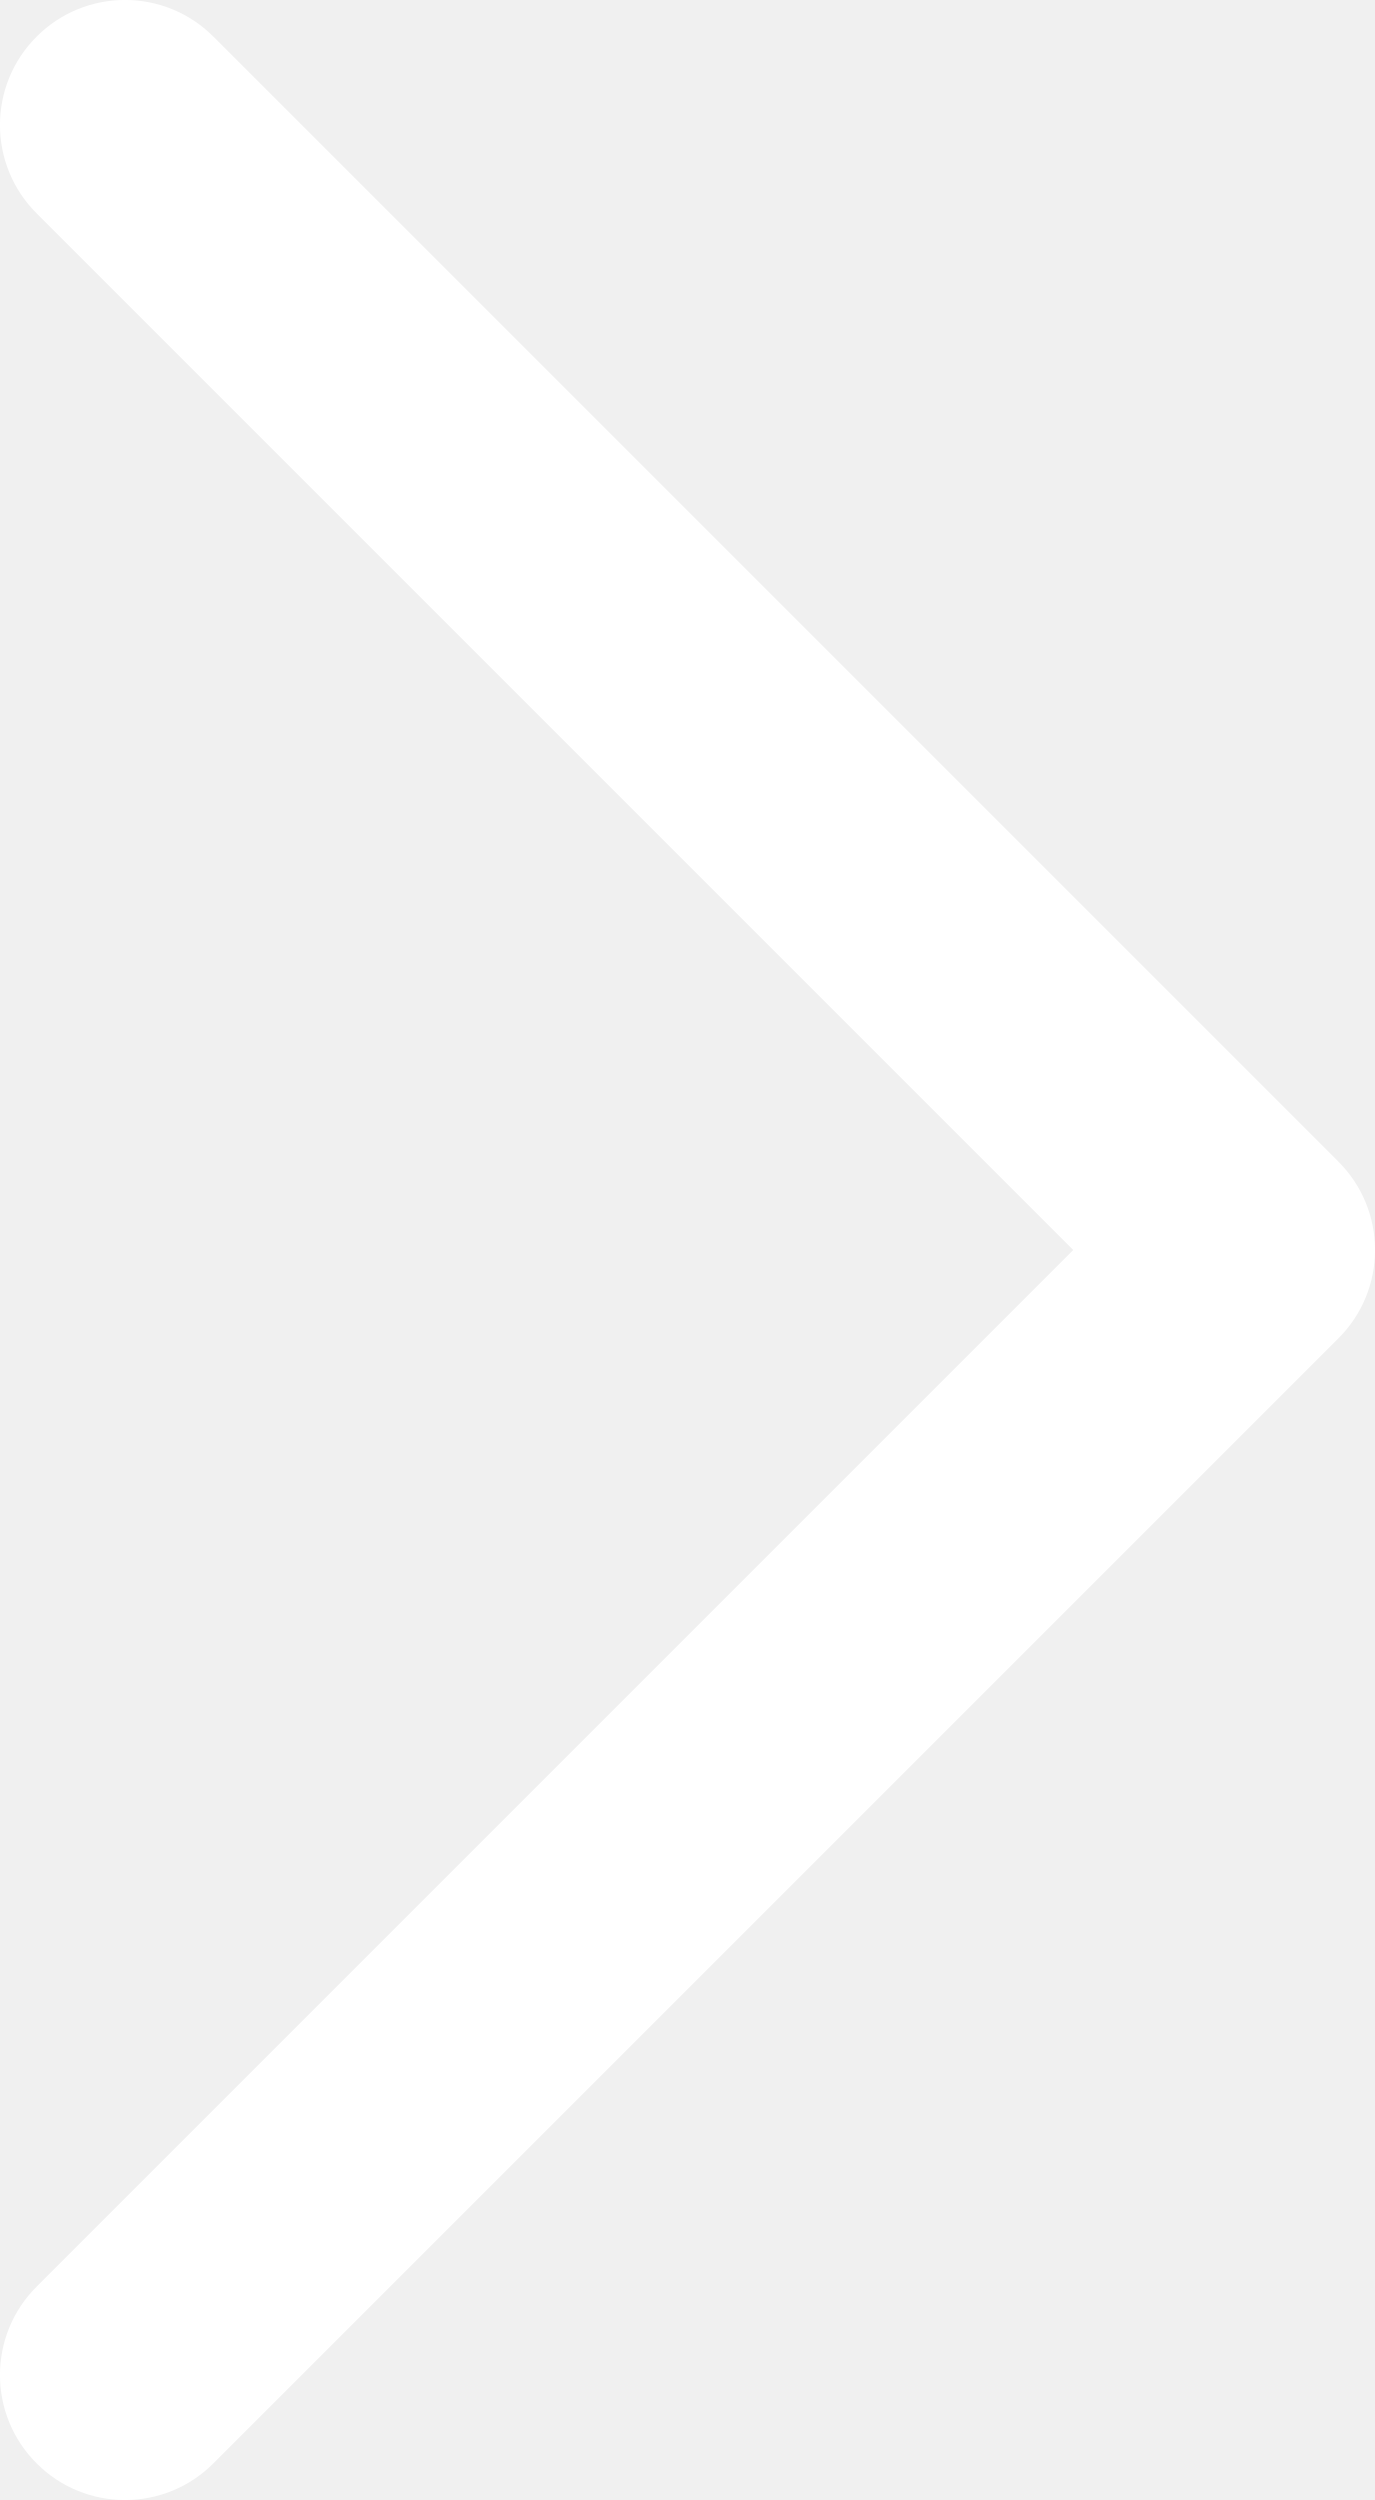
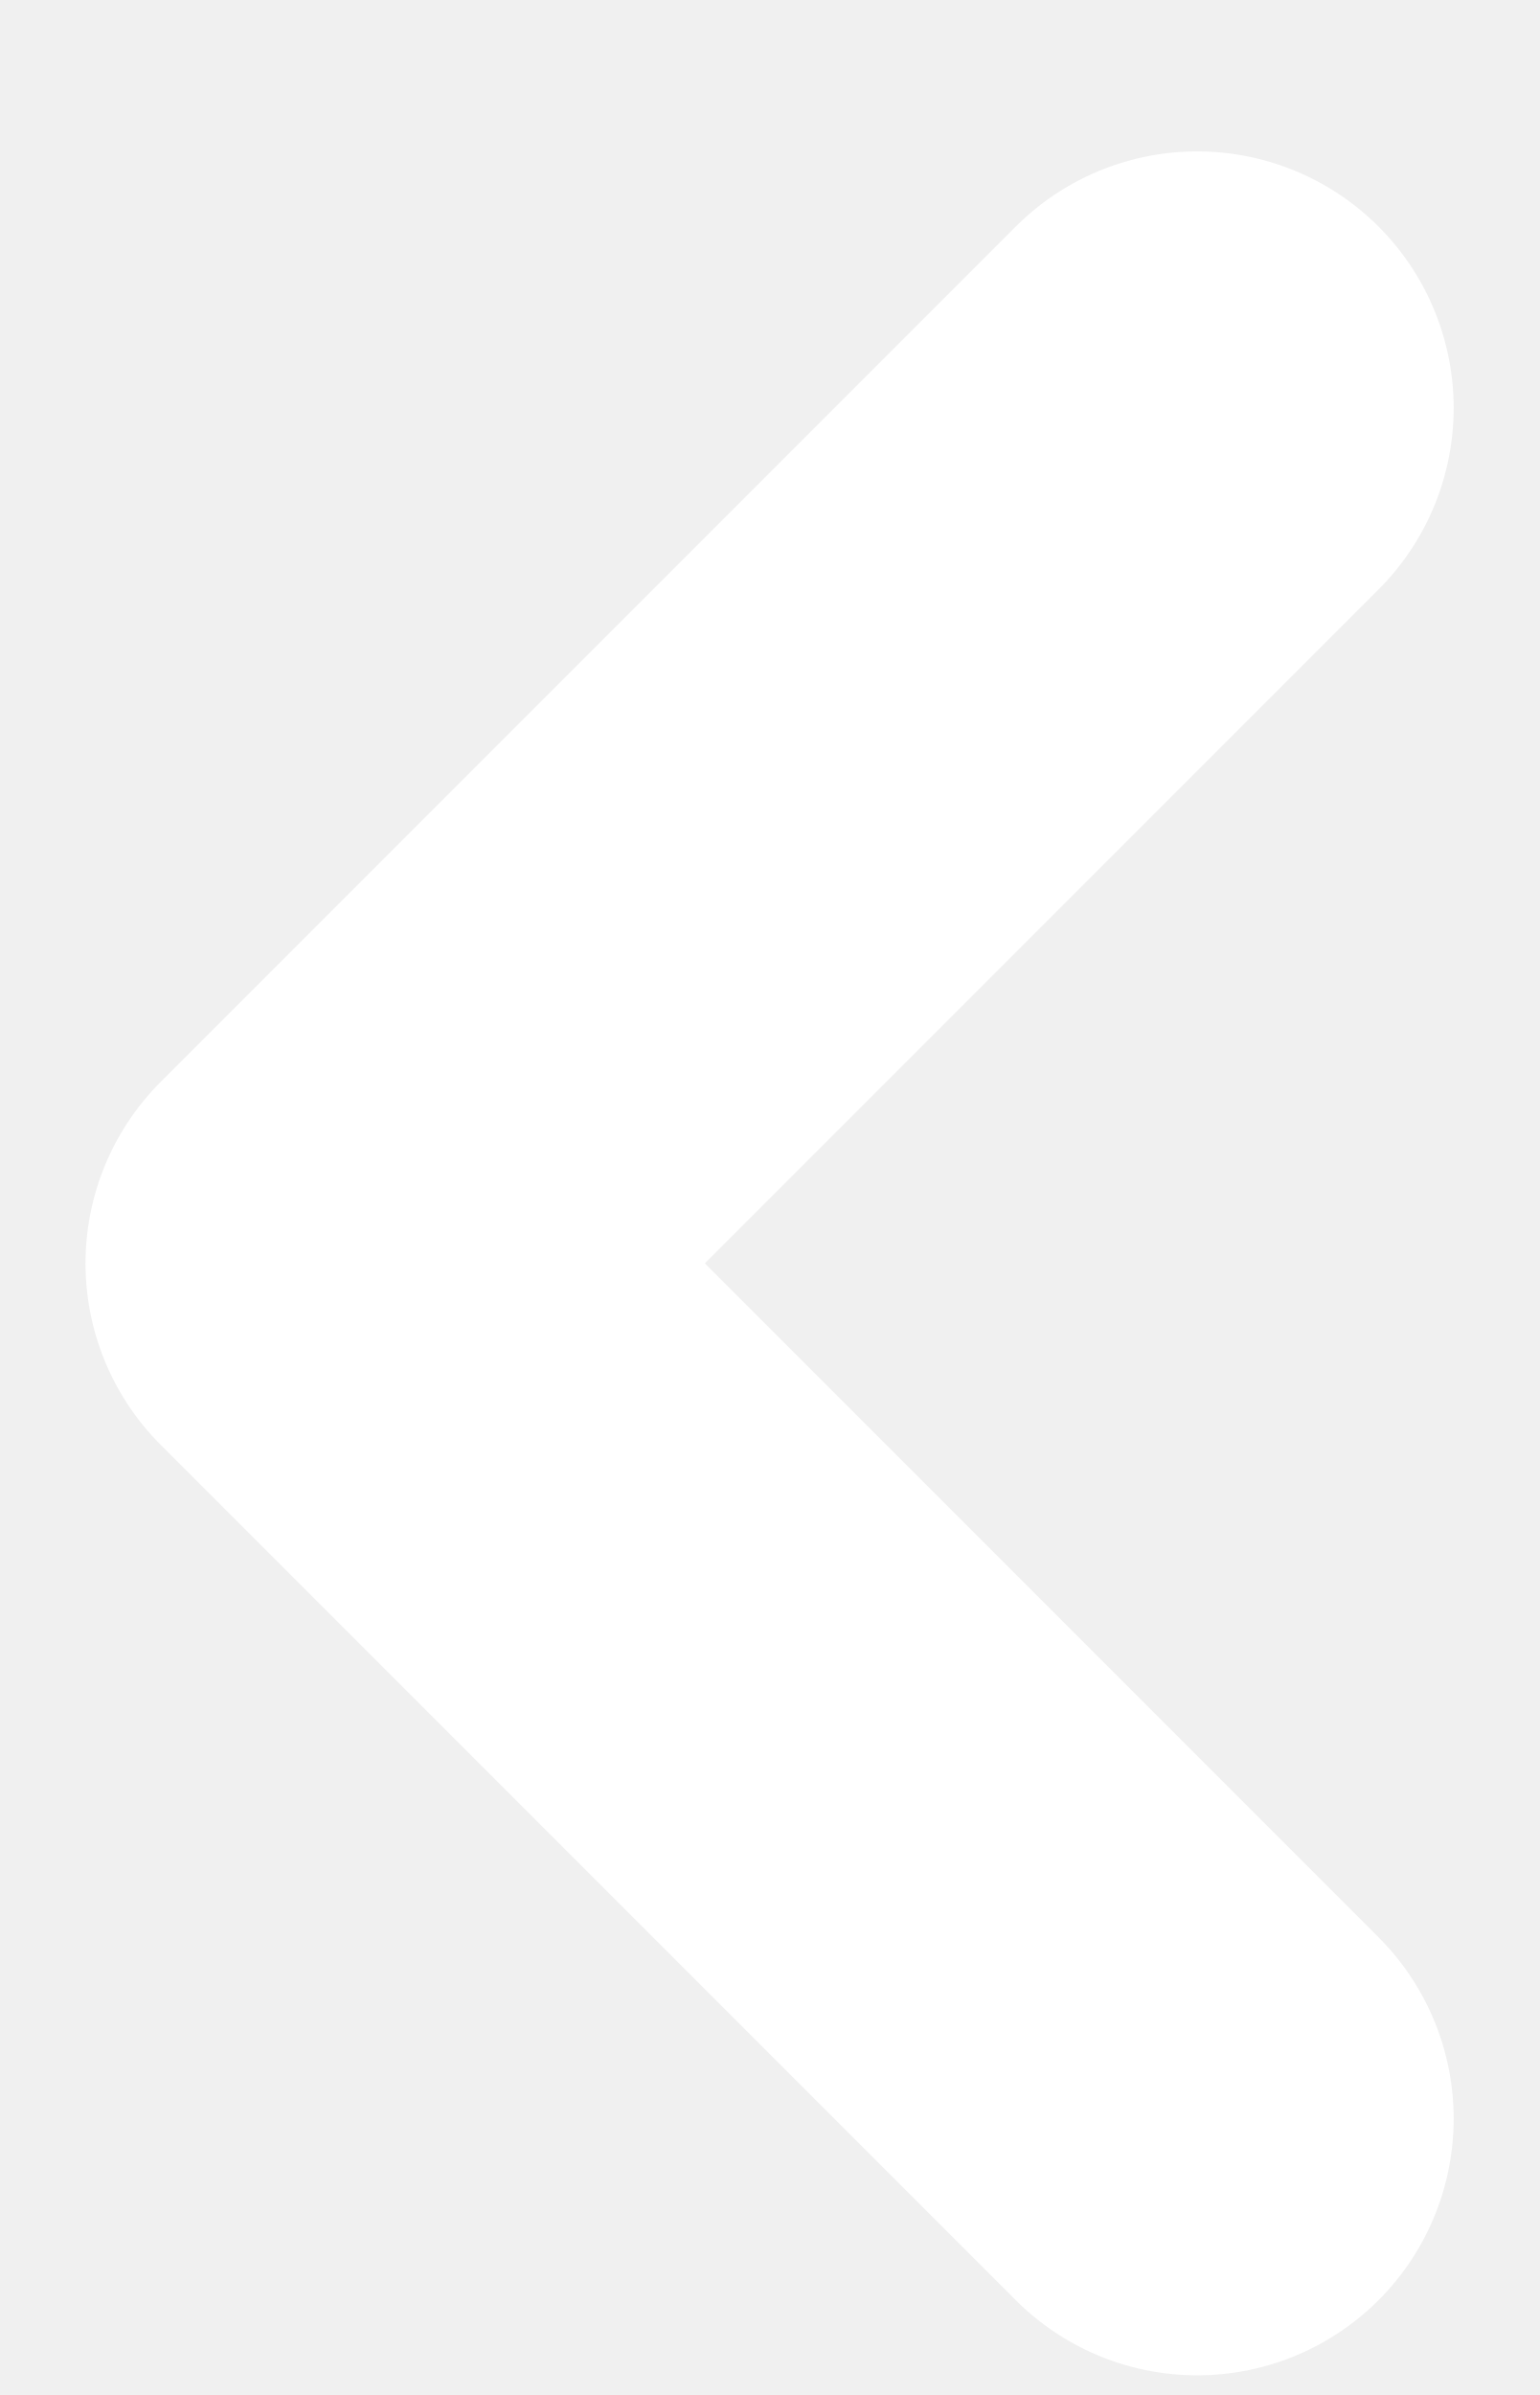
- <svg xmlns="http://www.w3.org/2000/svg" width="11" height="20" viewBox="0 0 11 20" fill="none">
-   <path fill-rule="evenodd" clip-rule="evenodd" d="M0.293 0.293C-0.098 0.683 -0.098 1.317 0.293 1.707L8.586 10L0.293 18.293C-0.098 18.683 -0.098 19.317 0.293 19.707C0.683 20.098 1.317 20.098 1.707 19.707L10.707 10.707C11.098 10.317 11.098 9.683 10.707 9.293L1.707 0.293C1.317 -0.098 0.683 -0.098 0.293 0.293Z" fill="white" />
+ <svg xmlns="http://www.w3.org/2000/svg" width="9" height="14" viewBox="0 0 9 14" fill="none">
+   <path d="M7 2.385L2 7.385L7 12.385" stroke="white" stroke-width="3" stroke-linecap="round" stroke-linejoin="round" />
</svg>
